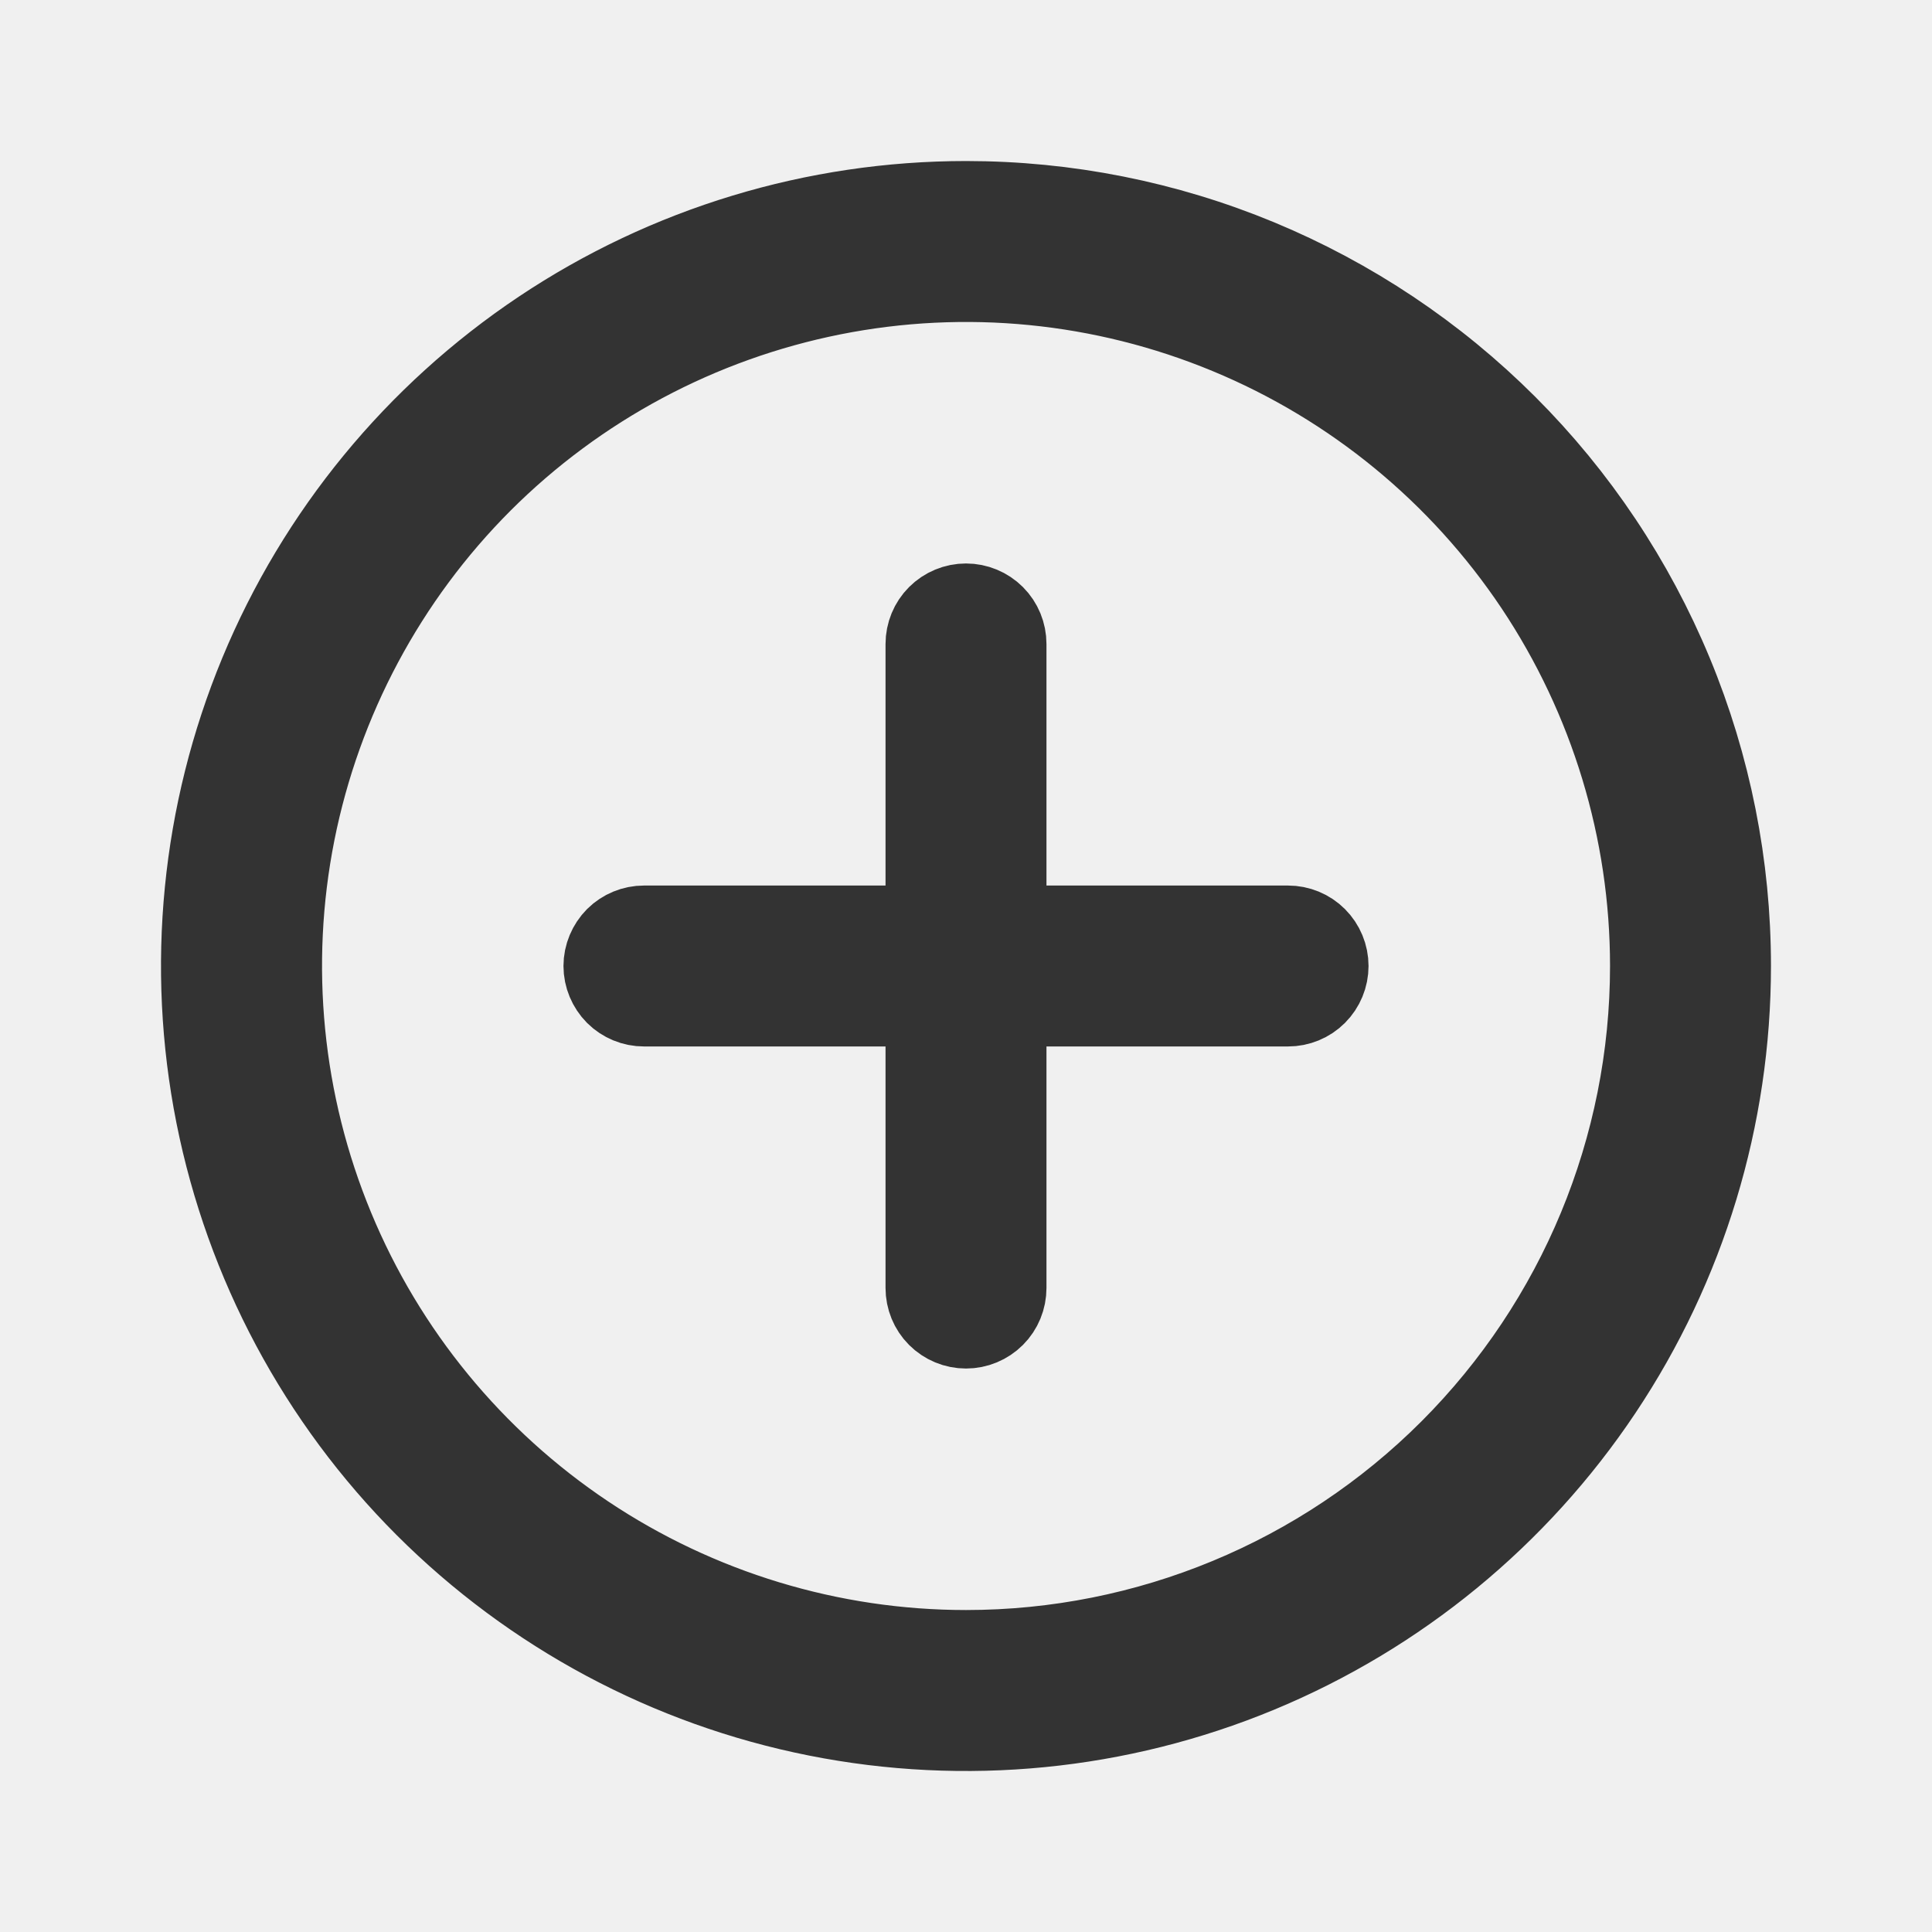
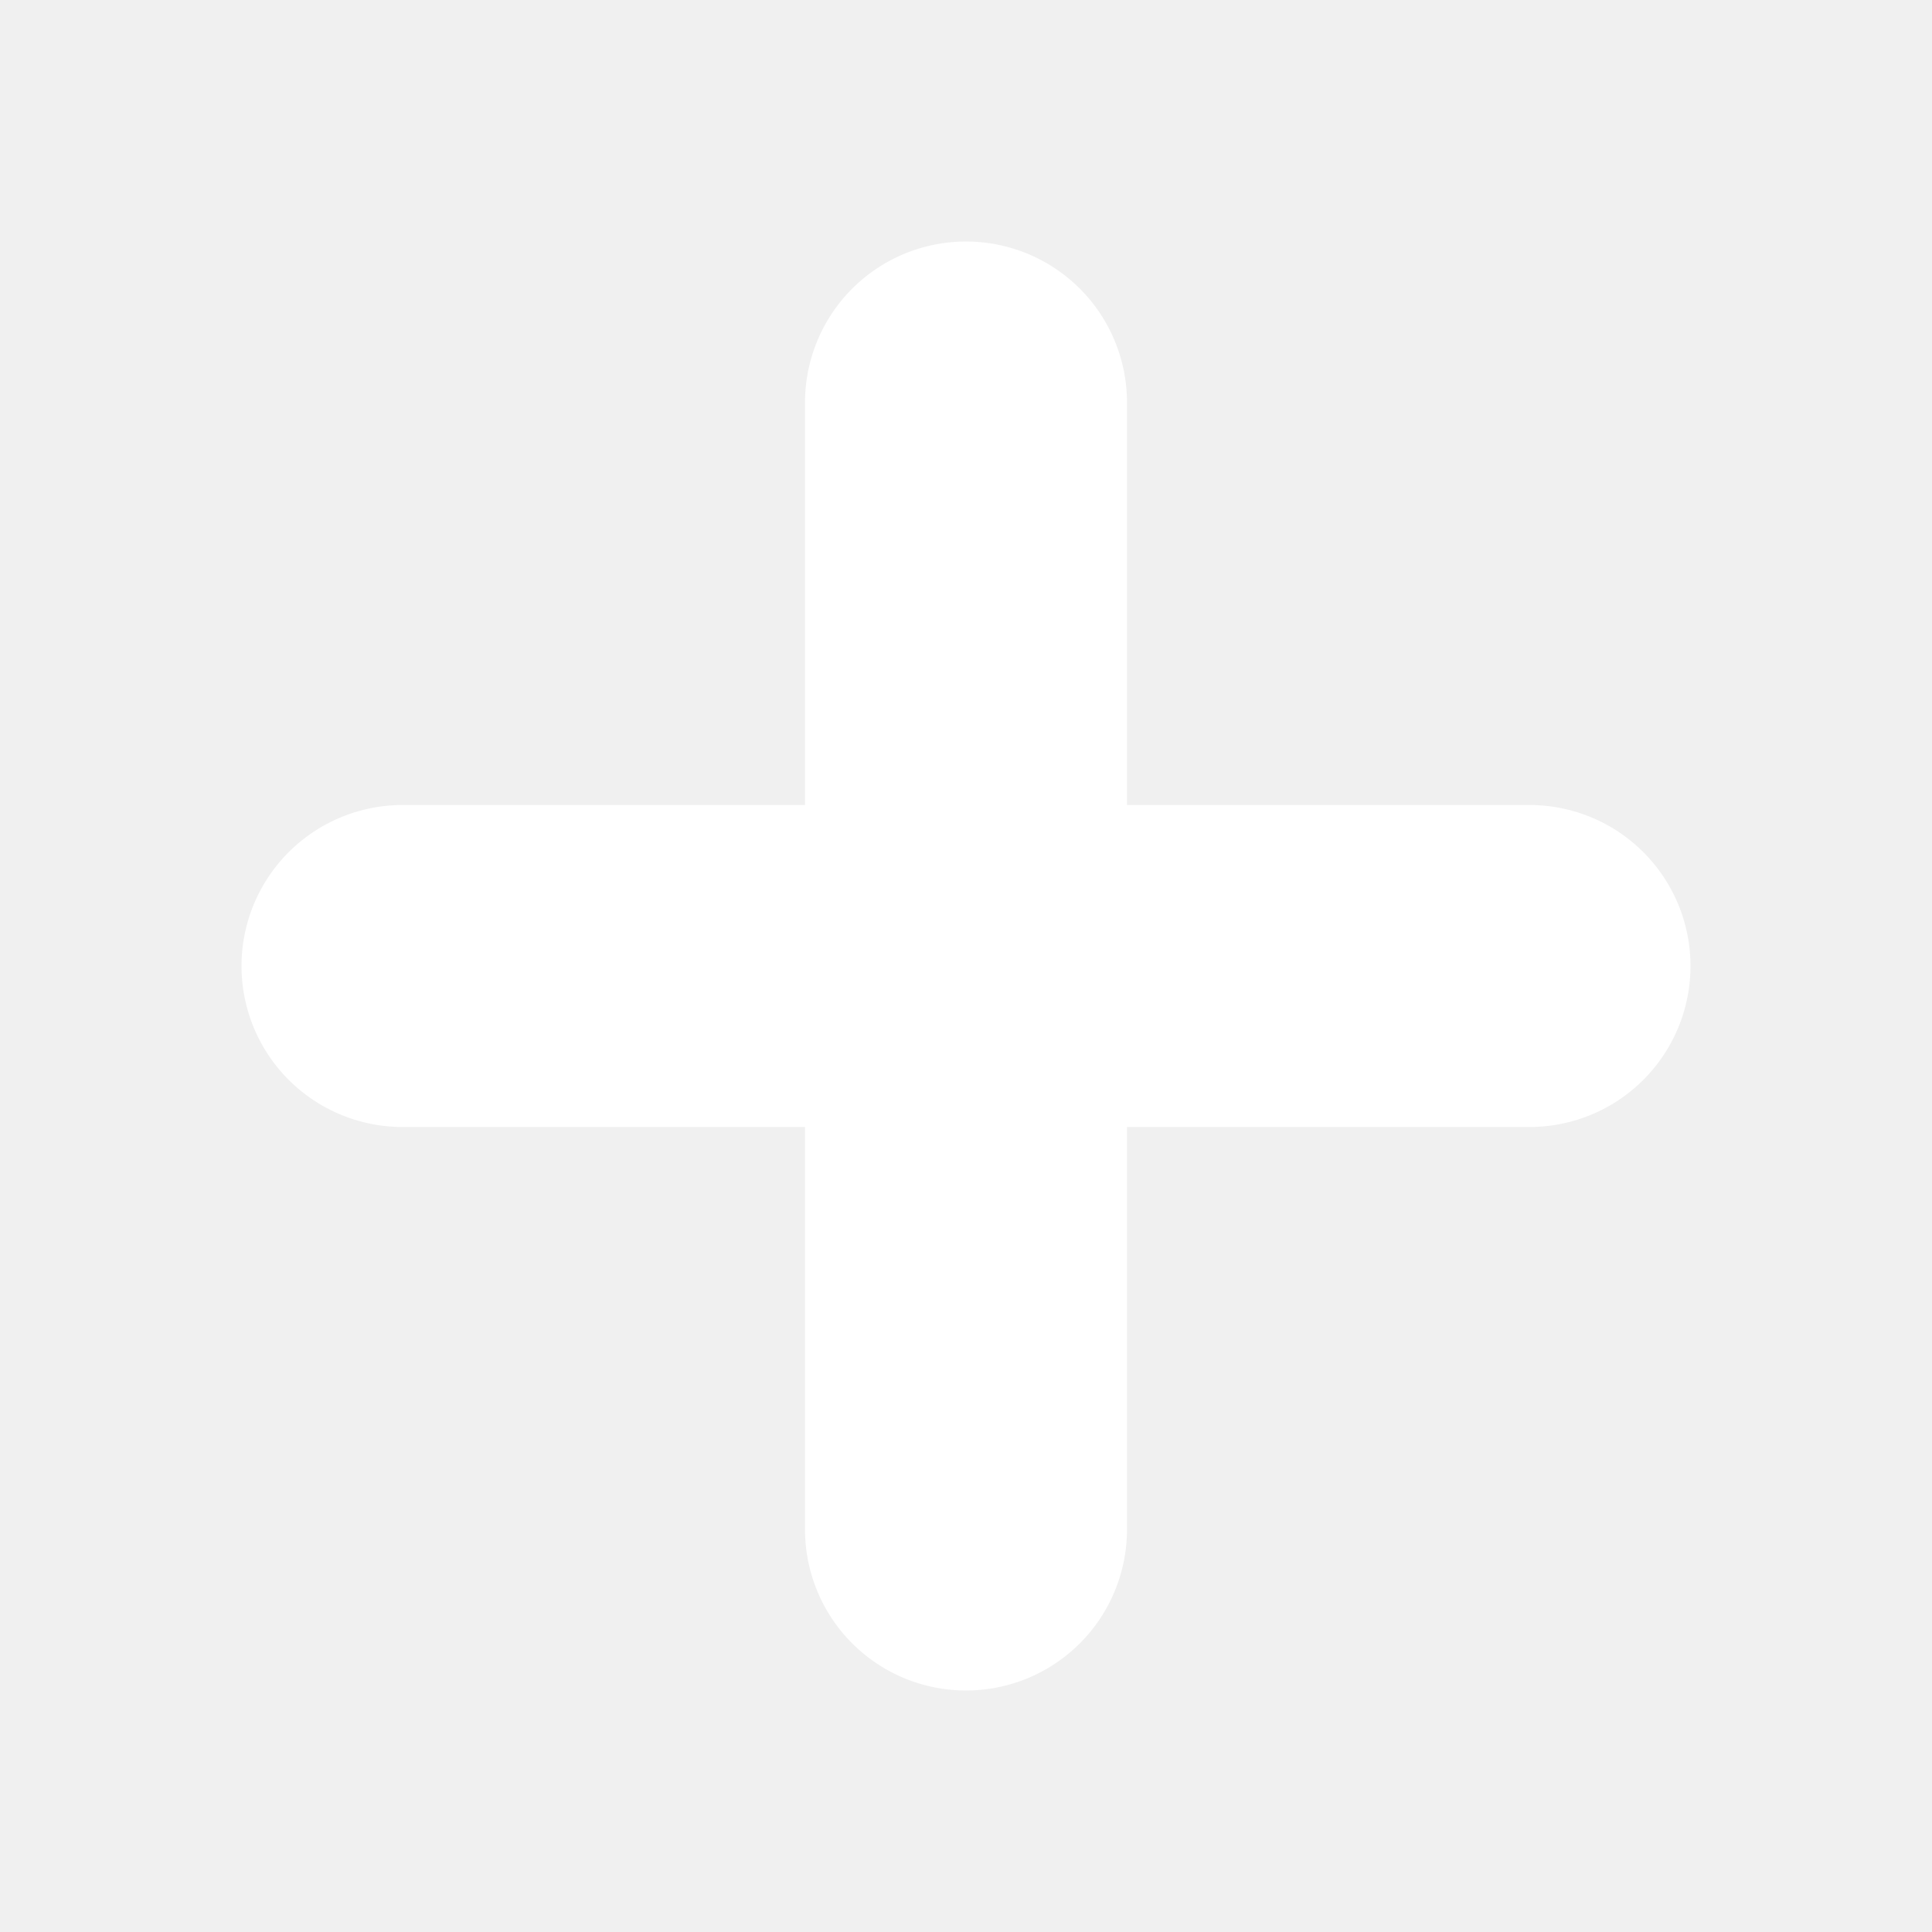
- <svg xmlns="http://www.w3.org/2000/svg" width="20" height="20" viewBox="0 0 20 20" fill="none">
-   <path d="M10.333 9.167V9.667H10.833H13.333C13.422 9.667 13.507 9.702 13.569 9.764C13.632 9.827 13.667 9.912 13.667 10C13.667 10.088 13.632 10.173 13.569 10.236C13.507 10.298 13.422 10.333 13.333 10.333H10.833H10.333V10.833V13.333C10.333 13.422 10.298 13.507 10.236 13.569C10.173 13.632 10.088 13.667 10 13.667C9.912 13.667 9.827 13.632 9.764 13.569C9.702 13.507 9.667 13.422 9.667 13.333V10.833V10.333H9.167H6.667C6.578 10.333 6.494 10.298 6.431 10.236C6.369 10.173 6.333 10.088 6.333 10C6.333 9.912 6.369 9.827 6.431 9.764C6.494 9.702 6.578 9.667 6.667 9.667H9.167H9.667V9.167V6.667C9.667 6.578 9.702 6.493 9.764 6.431C9.827 6.368 9.912 6.333 10 6.333C10.088 6.333 10.173 6.368 10.236 6.431C10.298 6.493 10.333 6.578 10.333 6.667V9.167ZM5.648 3.487C6.936 2.626 8.451 2.167 10 2.167C11.029 2.167 12.047 2.369 12.998 2.763C13.948 3.157 14.812 3.734 15.539 4.461C16.267 5.188 16.843 6.052 17.237 7.002C17.631 7.953 17.833 8.971 17.833 10C17.833 11.549 17.374 13.064 16.513 14.352C15.652 15.64 14.429 16.644 12.998 17.237C11.566 17.83 9.991 17.985 8.472 17.683C6.952 17.381 5.557 16.634 4.461 15.539C3.366 14.444 2.62 13.048 2.317 11.528C2.015 10.009 2.17 8.434 2.763 7.002C3.356 5.571 4.36 4.348 5.648 3.487ZM6.019 15.959C7.197 16.746 8.583 17.167 10 17.167C11.901 17.167 13.724 16.412 15.068 15.068C16.412 13.723 17.167 11.901 17.167 10C17.167 8.583 16.746 7.197 15.959 6.018C15.171 4.84 14.052 3.921 12.743 3.379C11.433 2.836 9.992 2.694 8.602 2.971C7.212 3.248 5.935 3.93 4.932 4.932C3.93 5.935 3.248 7.212 2.971 8.602C2.695 9.992 2.837 11.433 3.379 12.742C3.921 14.052 4.84 15.171 6.019 15.959Z" fill="#333333" stroke="#333333" />
+ <svg xmlns="http://www.w3.org/2000/svg" width="12" height="12" viewBox="0 0 12 12" fill="none">
+   <path d="M6 2.5V9.5" stroke="white" stroke-width="2" stroke-linecap="round" stroke-linejoin="round" />
+   <path d="M2.5 6H9.5" stroke="white" stroke-width="2" stroke-linecap="round" stroke-linejoin="round" />
</svg>
